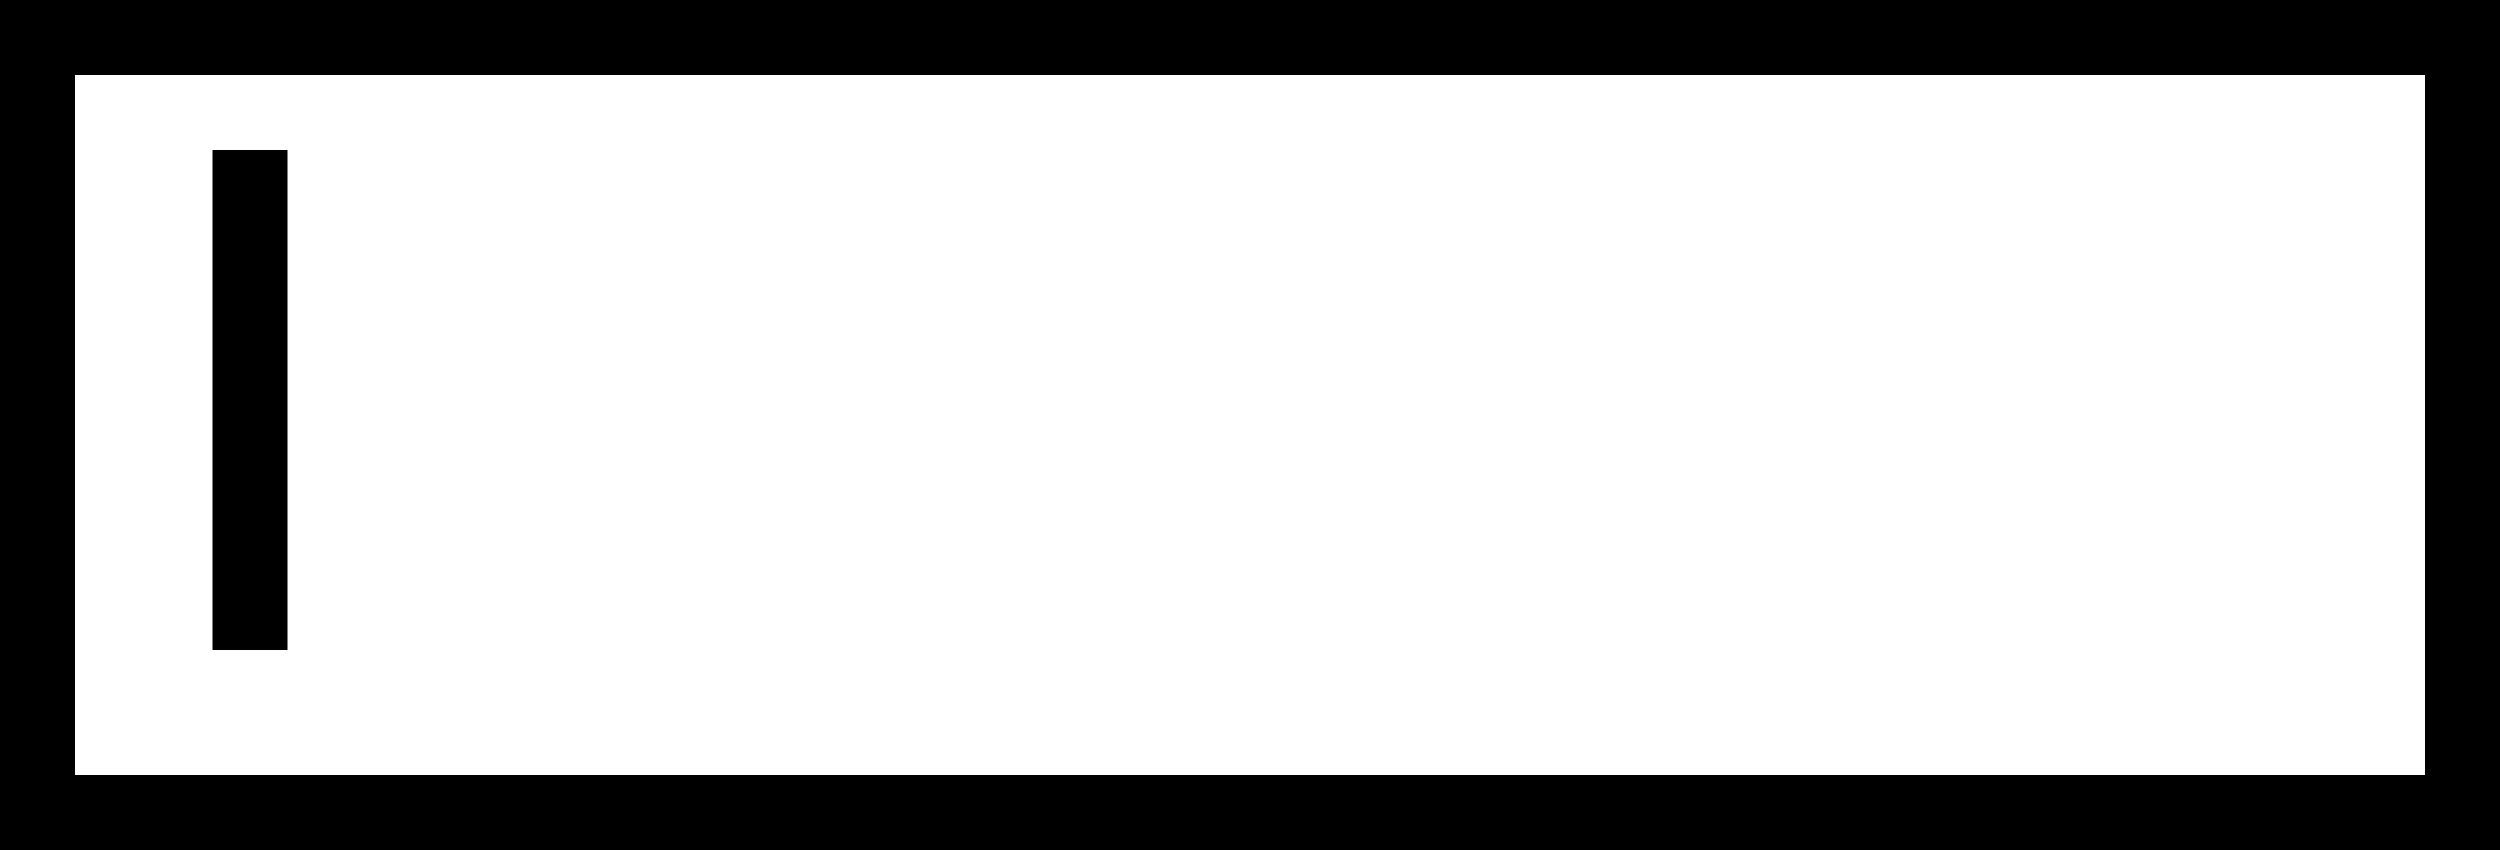
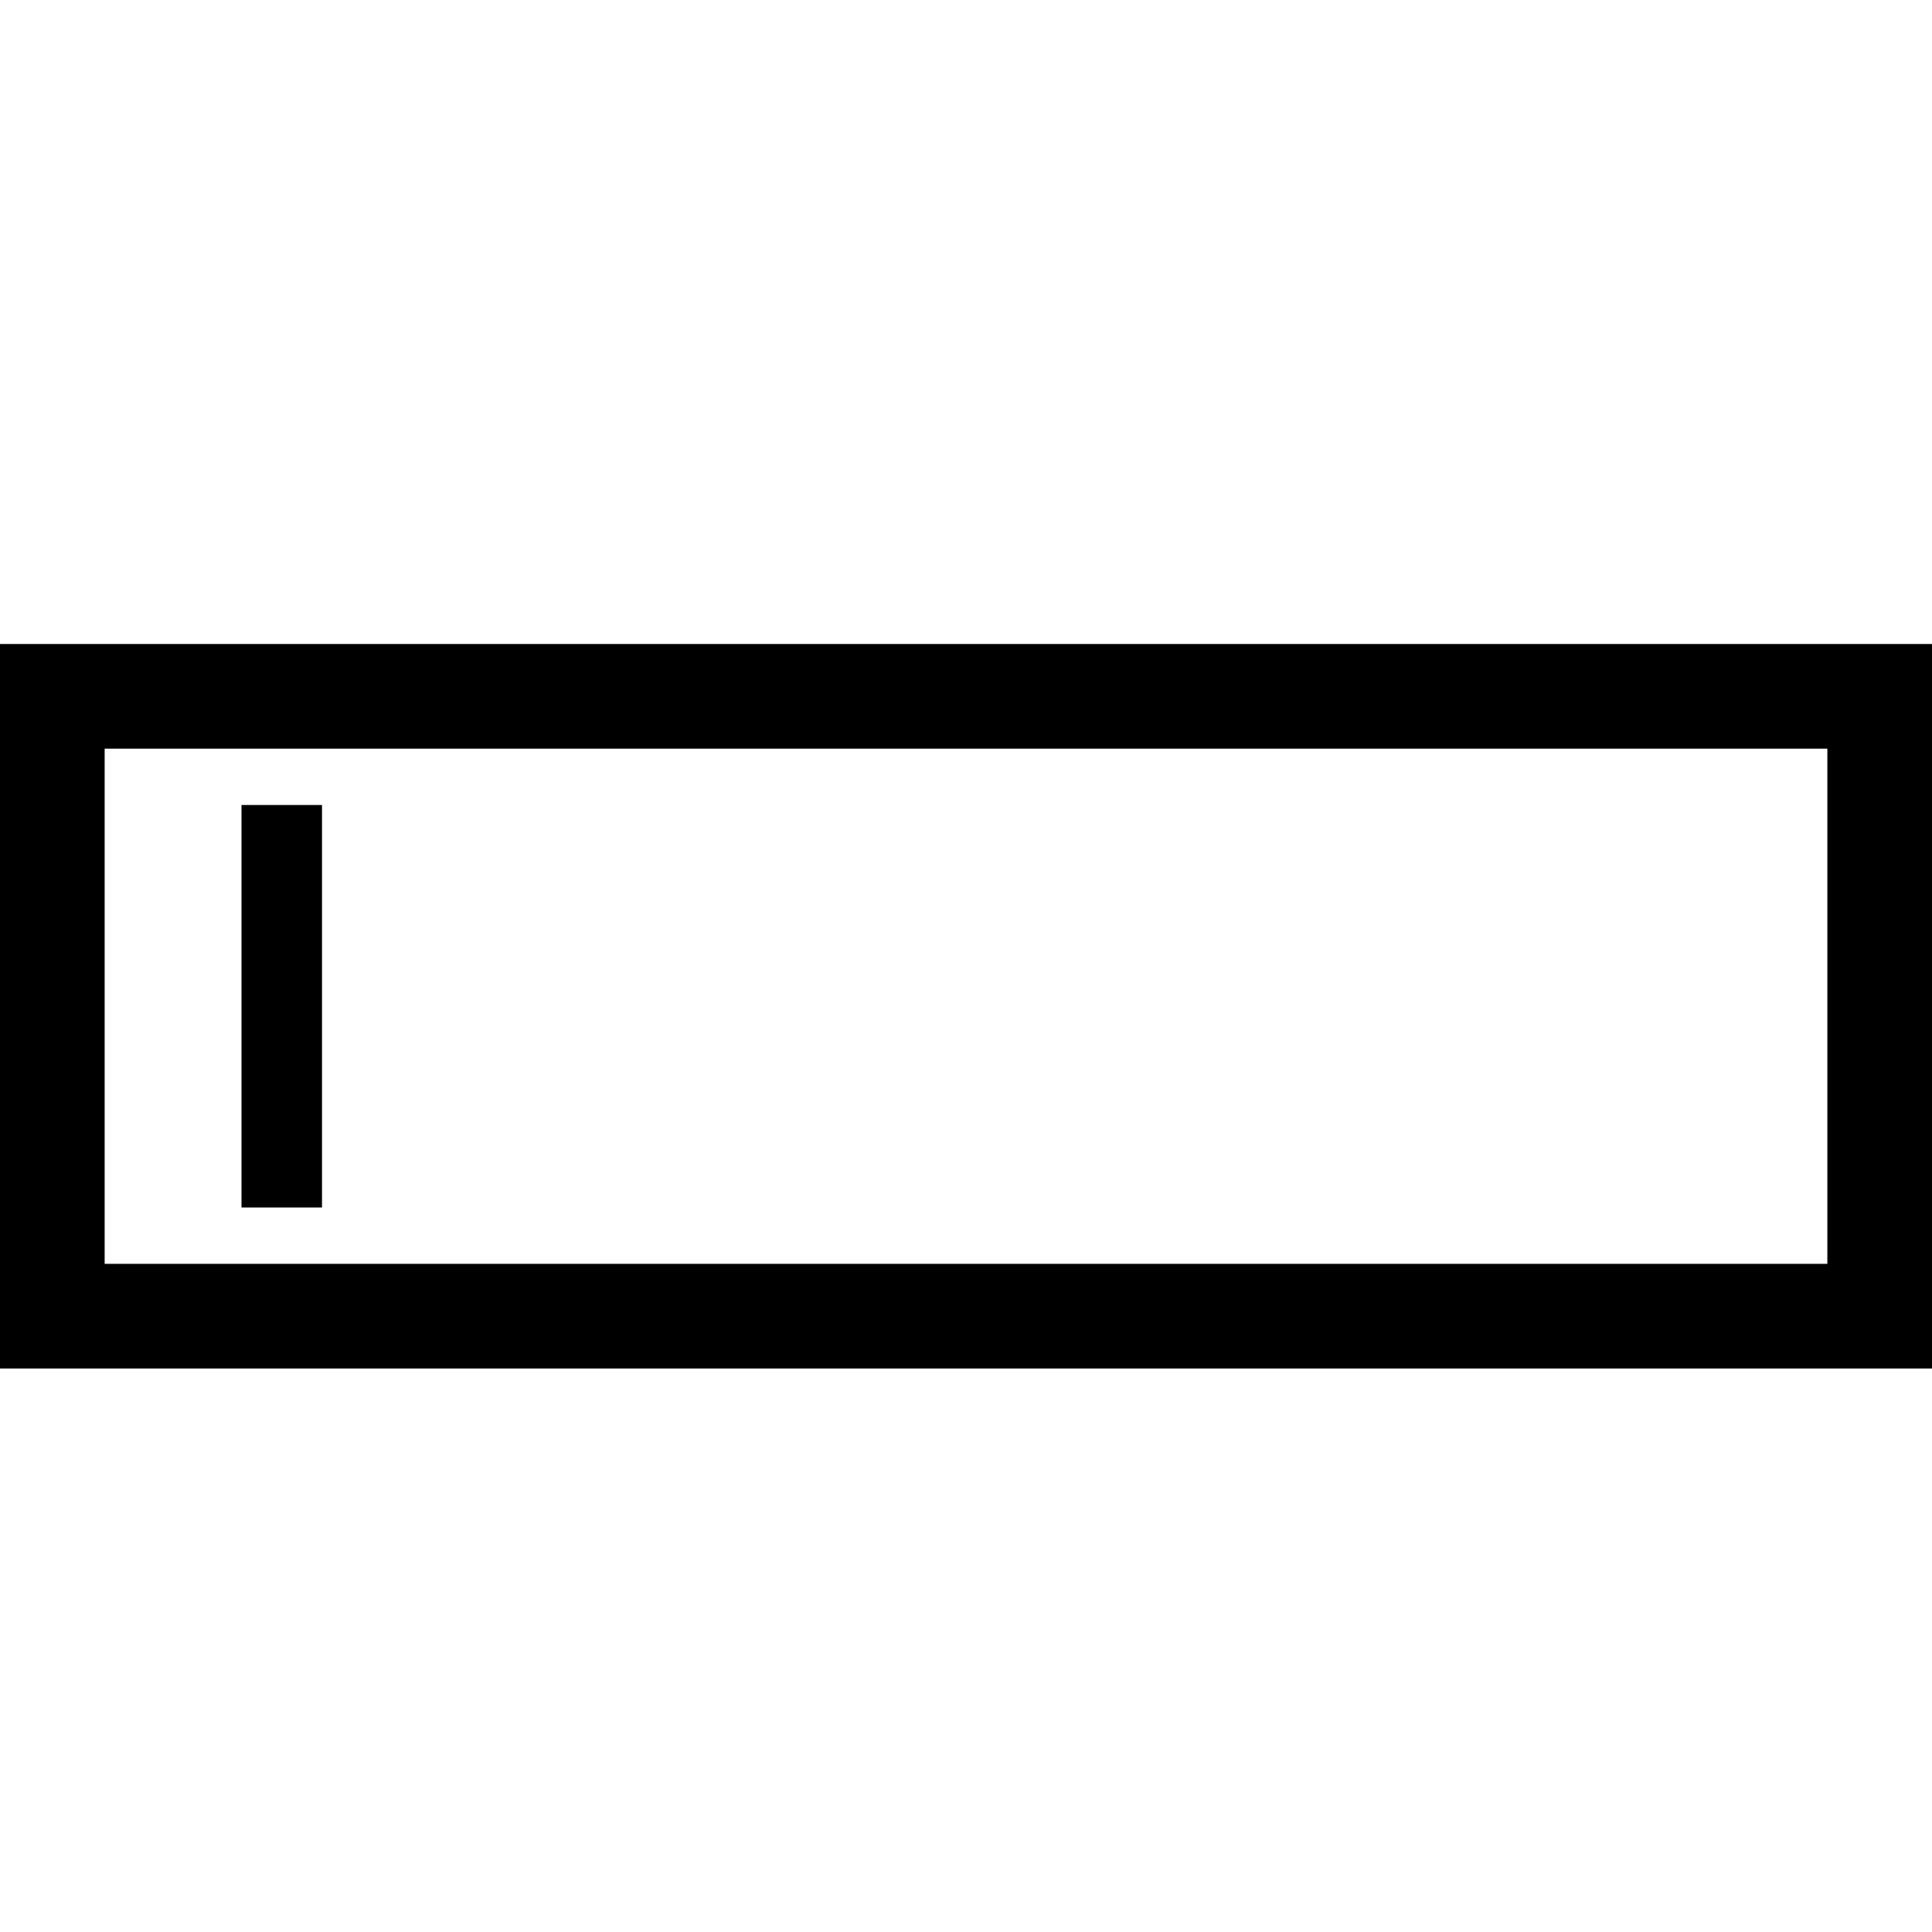
- <svg xmlns="http://www.w3.org/2000/svg" width="50" height="17">
-   <g stroke="#000" stroke-width="1.5" fill="none" fill-rule="evenodd">
-     <path d="M.75.75h48.5v15.5H.75z" />
-     <path d="M5 3.75v8.5" stroke-linecap="square" />
+ <svg xmlns="http://www.w3.org/2000/svg" width="24px" height="24px" viewBox="0 0 24 24" version="1.1">
+   <g id="input" stroke="none" stroke-width="1" fill="none" fill-rule="evenodd">
+     <rect id="Rectangle-Copy" stroke="#000000" stroke-width="1.3" x="0.65" y="8.65" width="22.7" height="7.7" />
+     <rect id="Rectangle" fill="#000000" x="3" y="10" width="1" height="5" />
  </g>
</svg>
